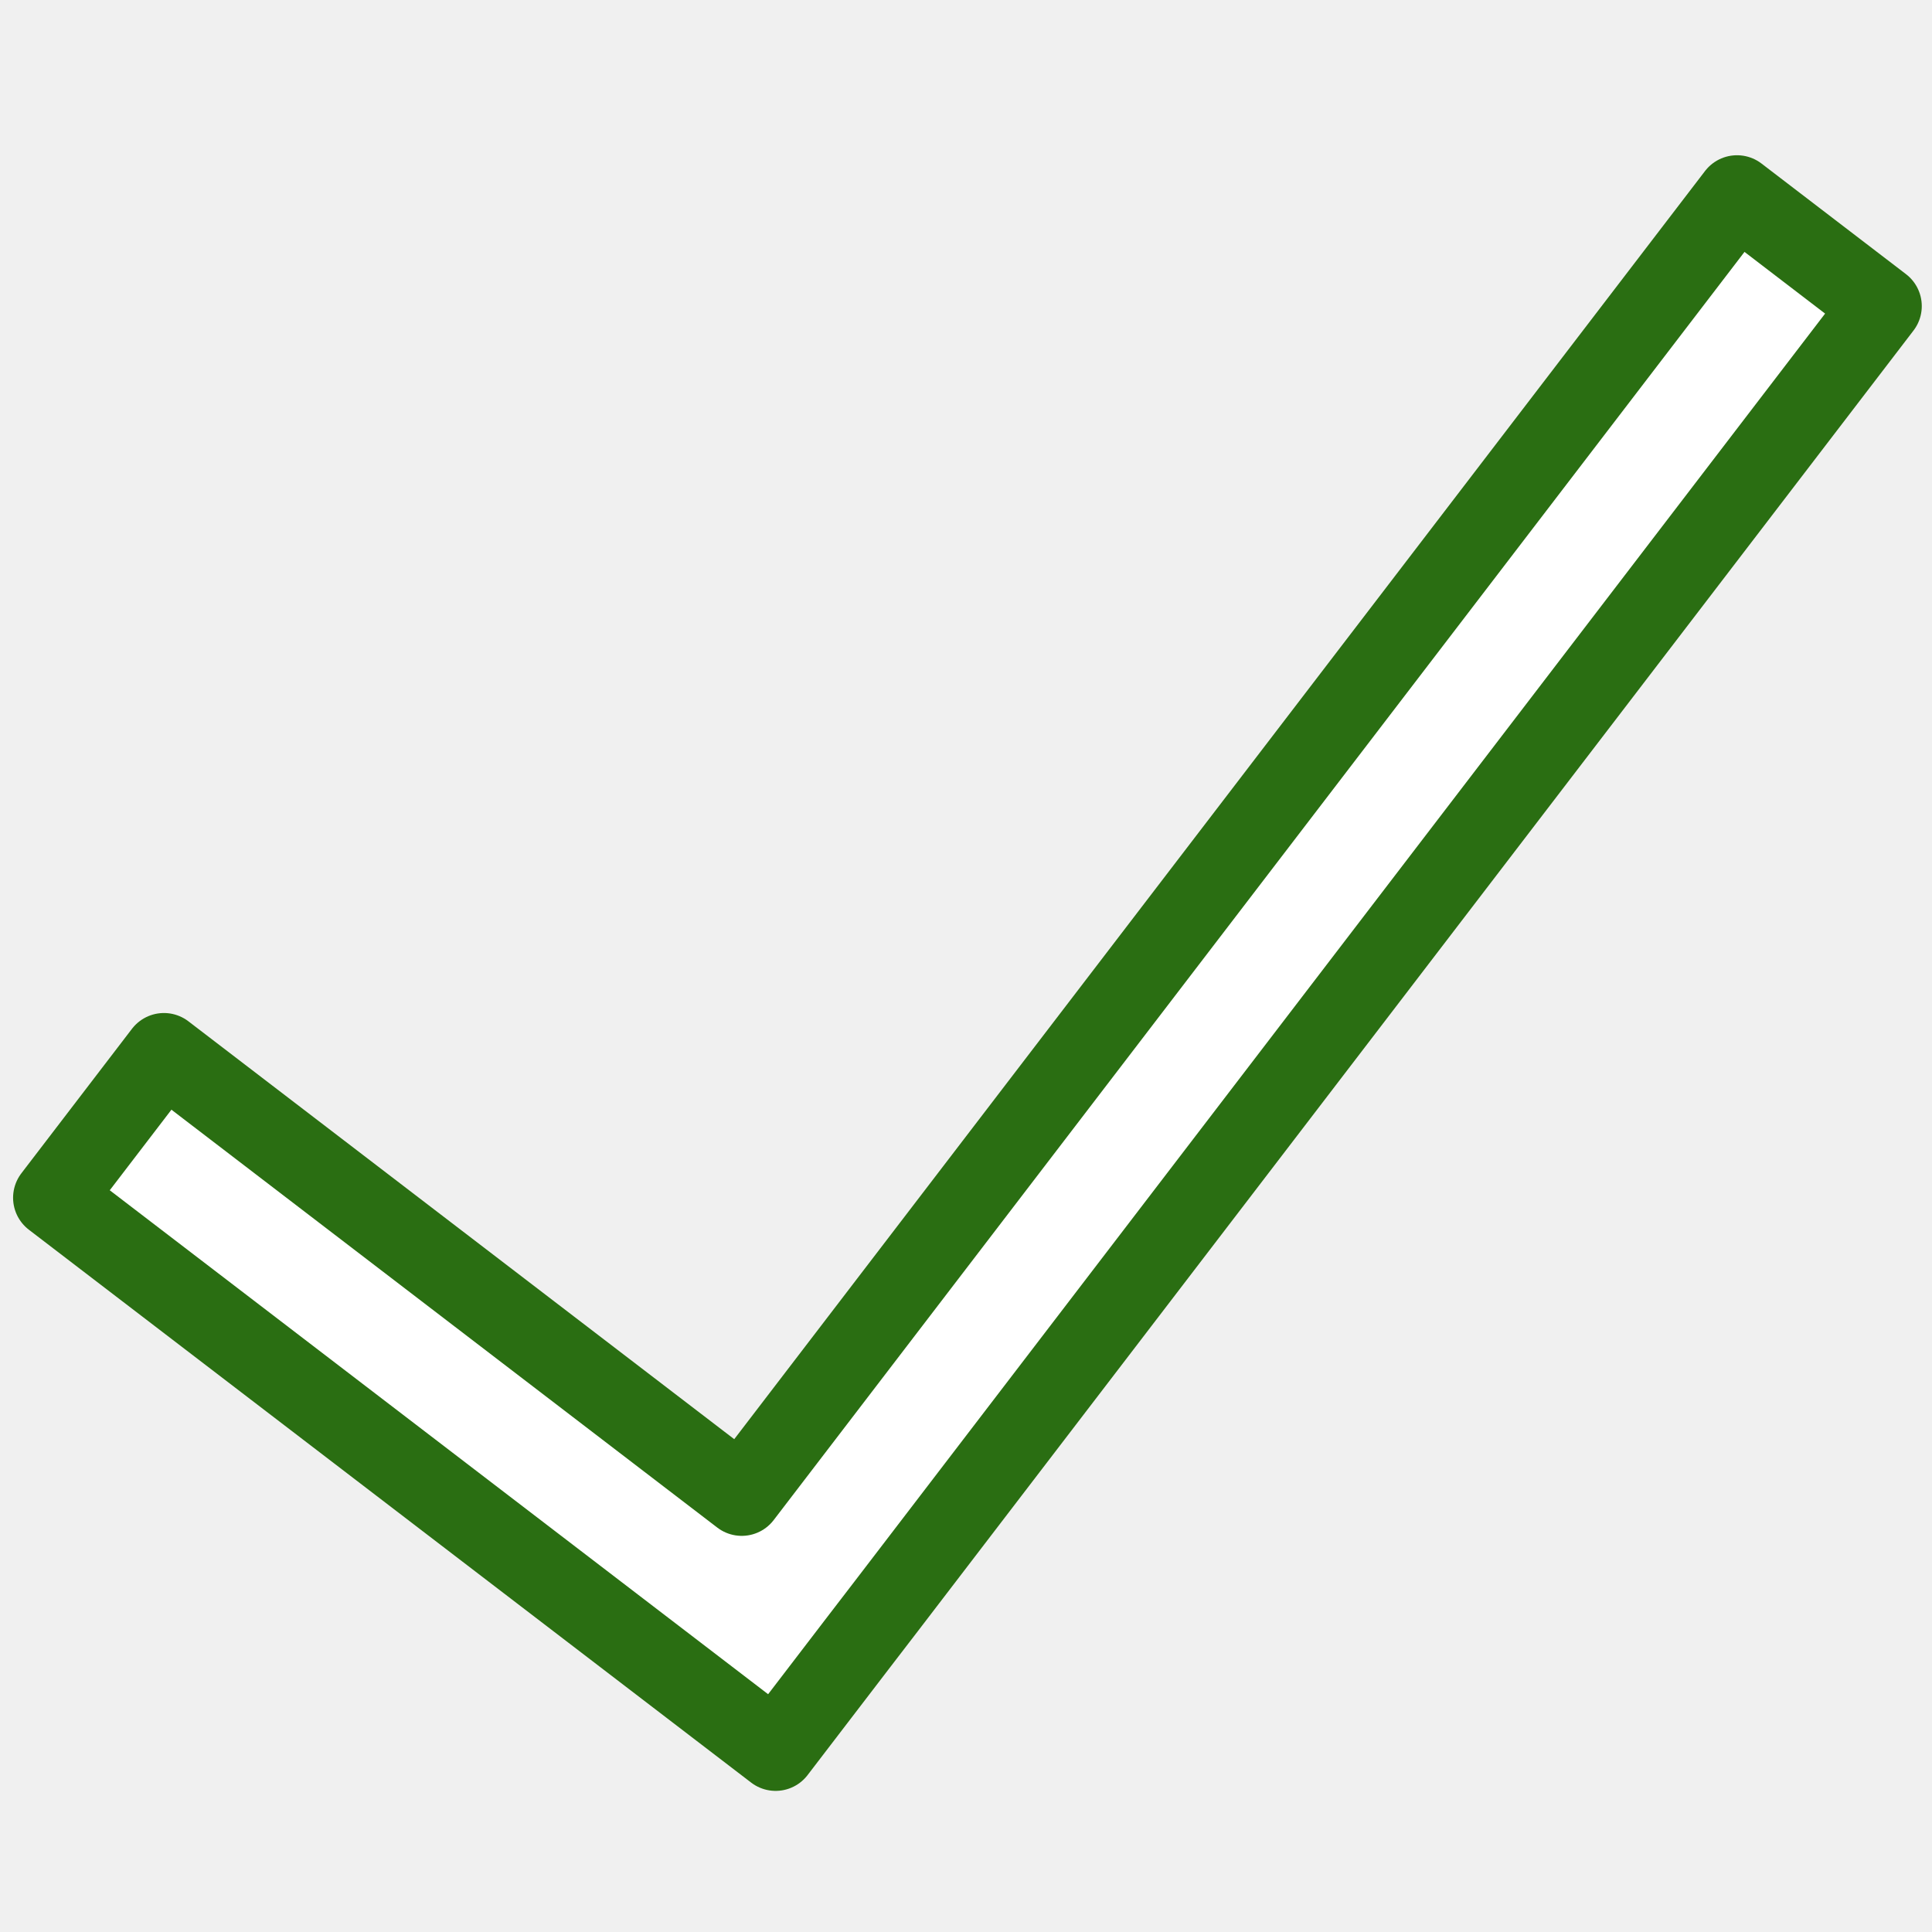
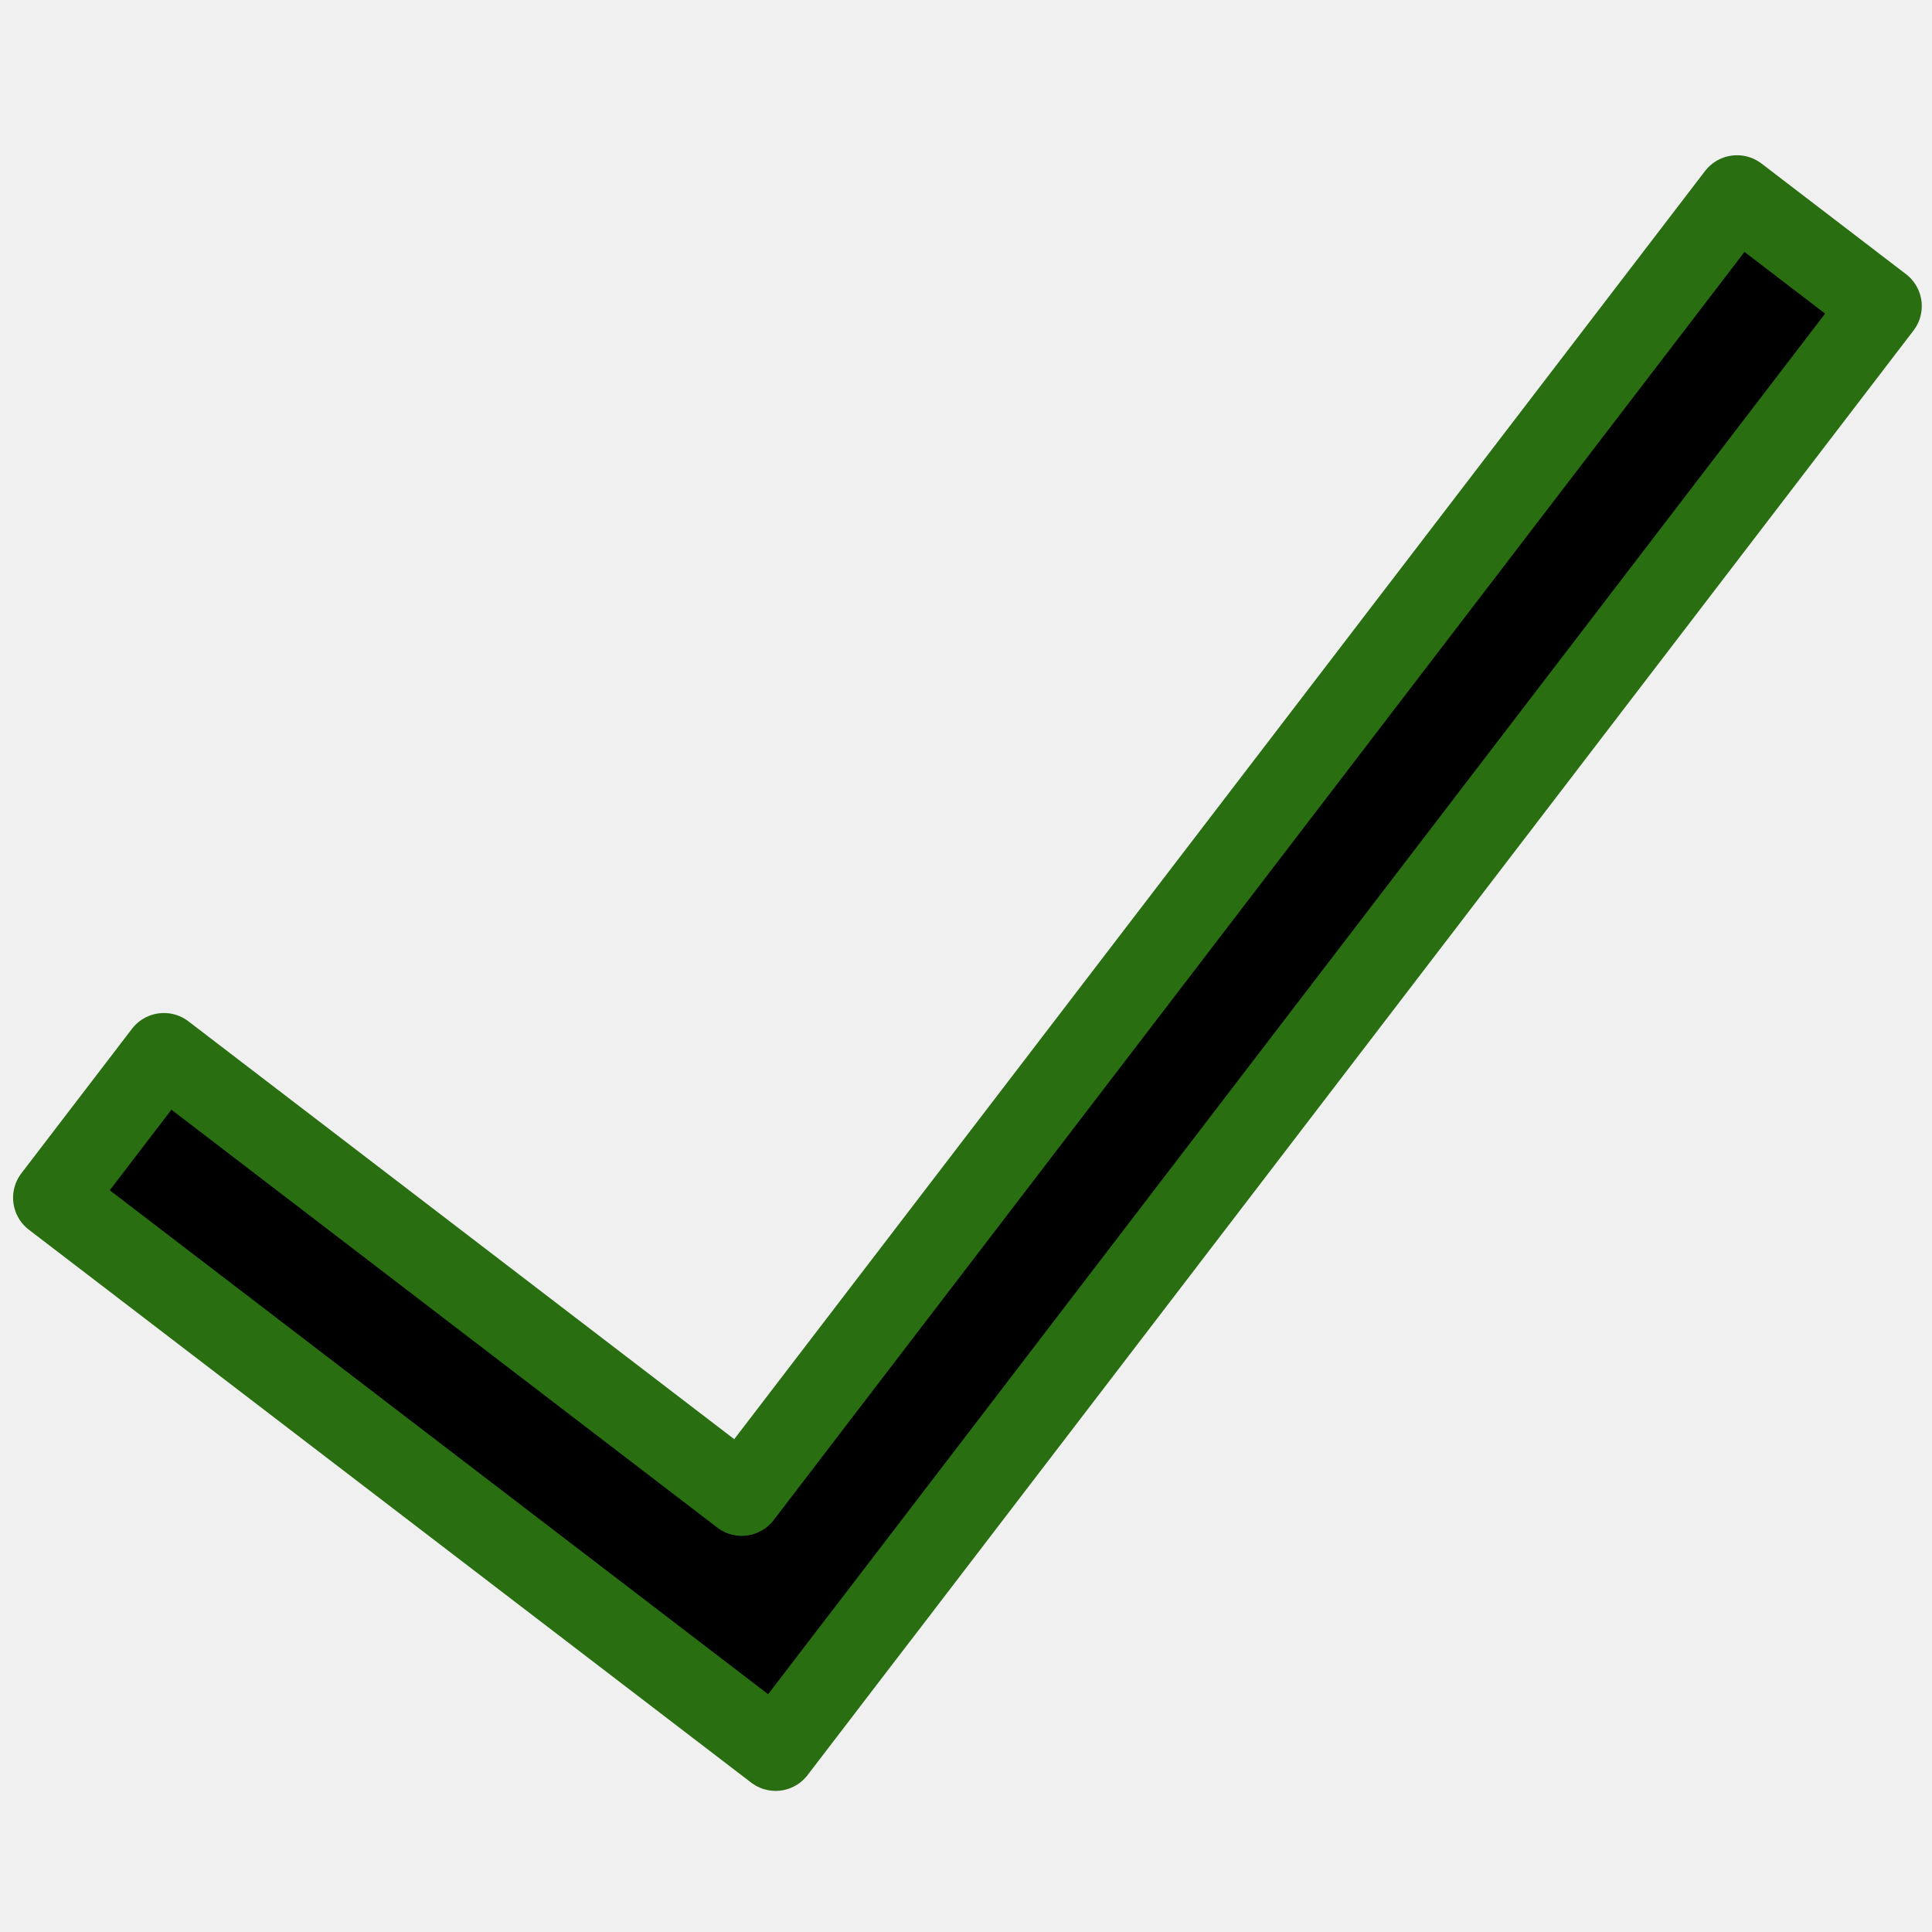
<svg xmlns="http://www.w3.org/2000/svg" viewBox="0 0 48 48" width="48" height="48" id="svg2" version="1.1">
  <defs id="defs4" />
  <g id="layer1" transform="translate(0,-1004.362)">
-     <path style="color:#000000;clip-rule:nonzero;display:inline;overflow:visible;visibility:visible;opacity:1;isolation:auto;mix-blend-mode:normal;color-interpolation:sRGB;color-interpolation-filters:linearRGB;solid-color:#000000;solid-opacity:1;fill:#ffffff;fill-opacity:1;fill-rule:nonzero;stroke:#2a6e12;stroke-width:2;stroke-linecap:round;stroke-linejoin:round;stroke-miterlimit:4;stroke-dasharray:none;stroke-dashoffset:0;stroke-opacity:1;marker:none;color-rendering:auto;image-rendering:auto;shape-rendering:auto;text-rendering:auto;enable-background:accumulate" d="m 43.155,1009.219 -24.727,32.301 -14.355,-10.99 -2.748,3.59 17.945,13.736 2.061,-2.692 0.688,-0.896 24.727,-32.301 -3.59,-2.748 z" id="rect4135" />
+     <path style="color:#000000;solid-opacity:1;stroke:#2a6e12;stroke-width:2;stroke-linecap:round;stroke-linejoin:round" d="m 43.155,1009.219 -24.727,32.301 -14.355,-10.99 -2.748,3.59 17.945,13.736 2.061,-2.692 0.688,-0.896 24.727,-32.301 -3.59,-2.748 z" id="rect4135" />
  </g>
</svg>
